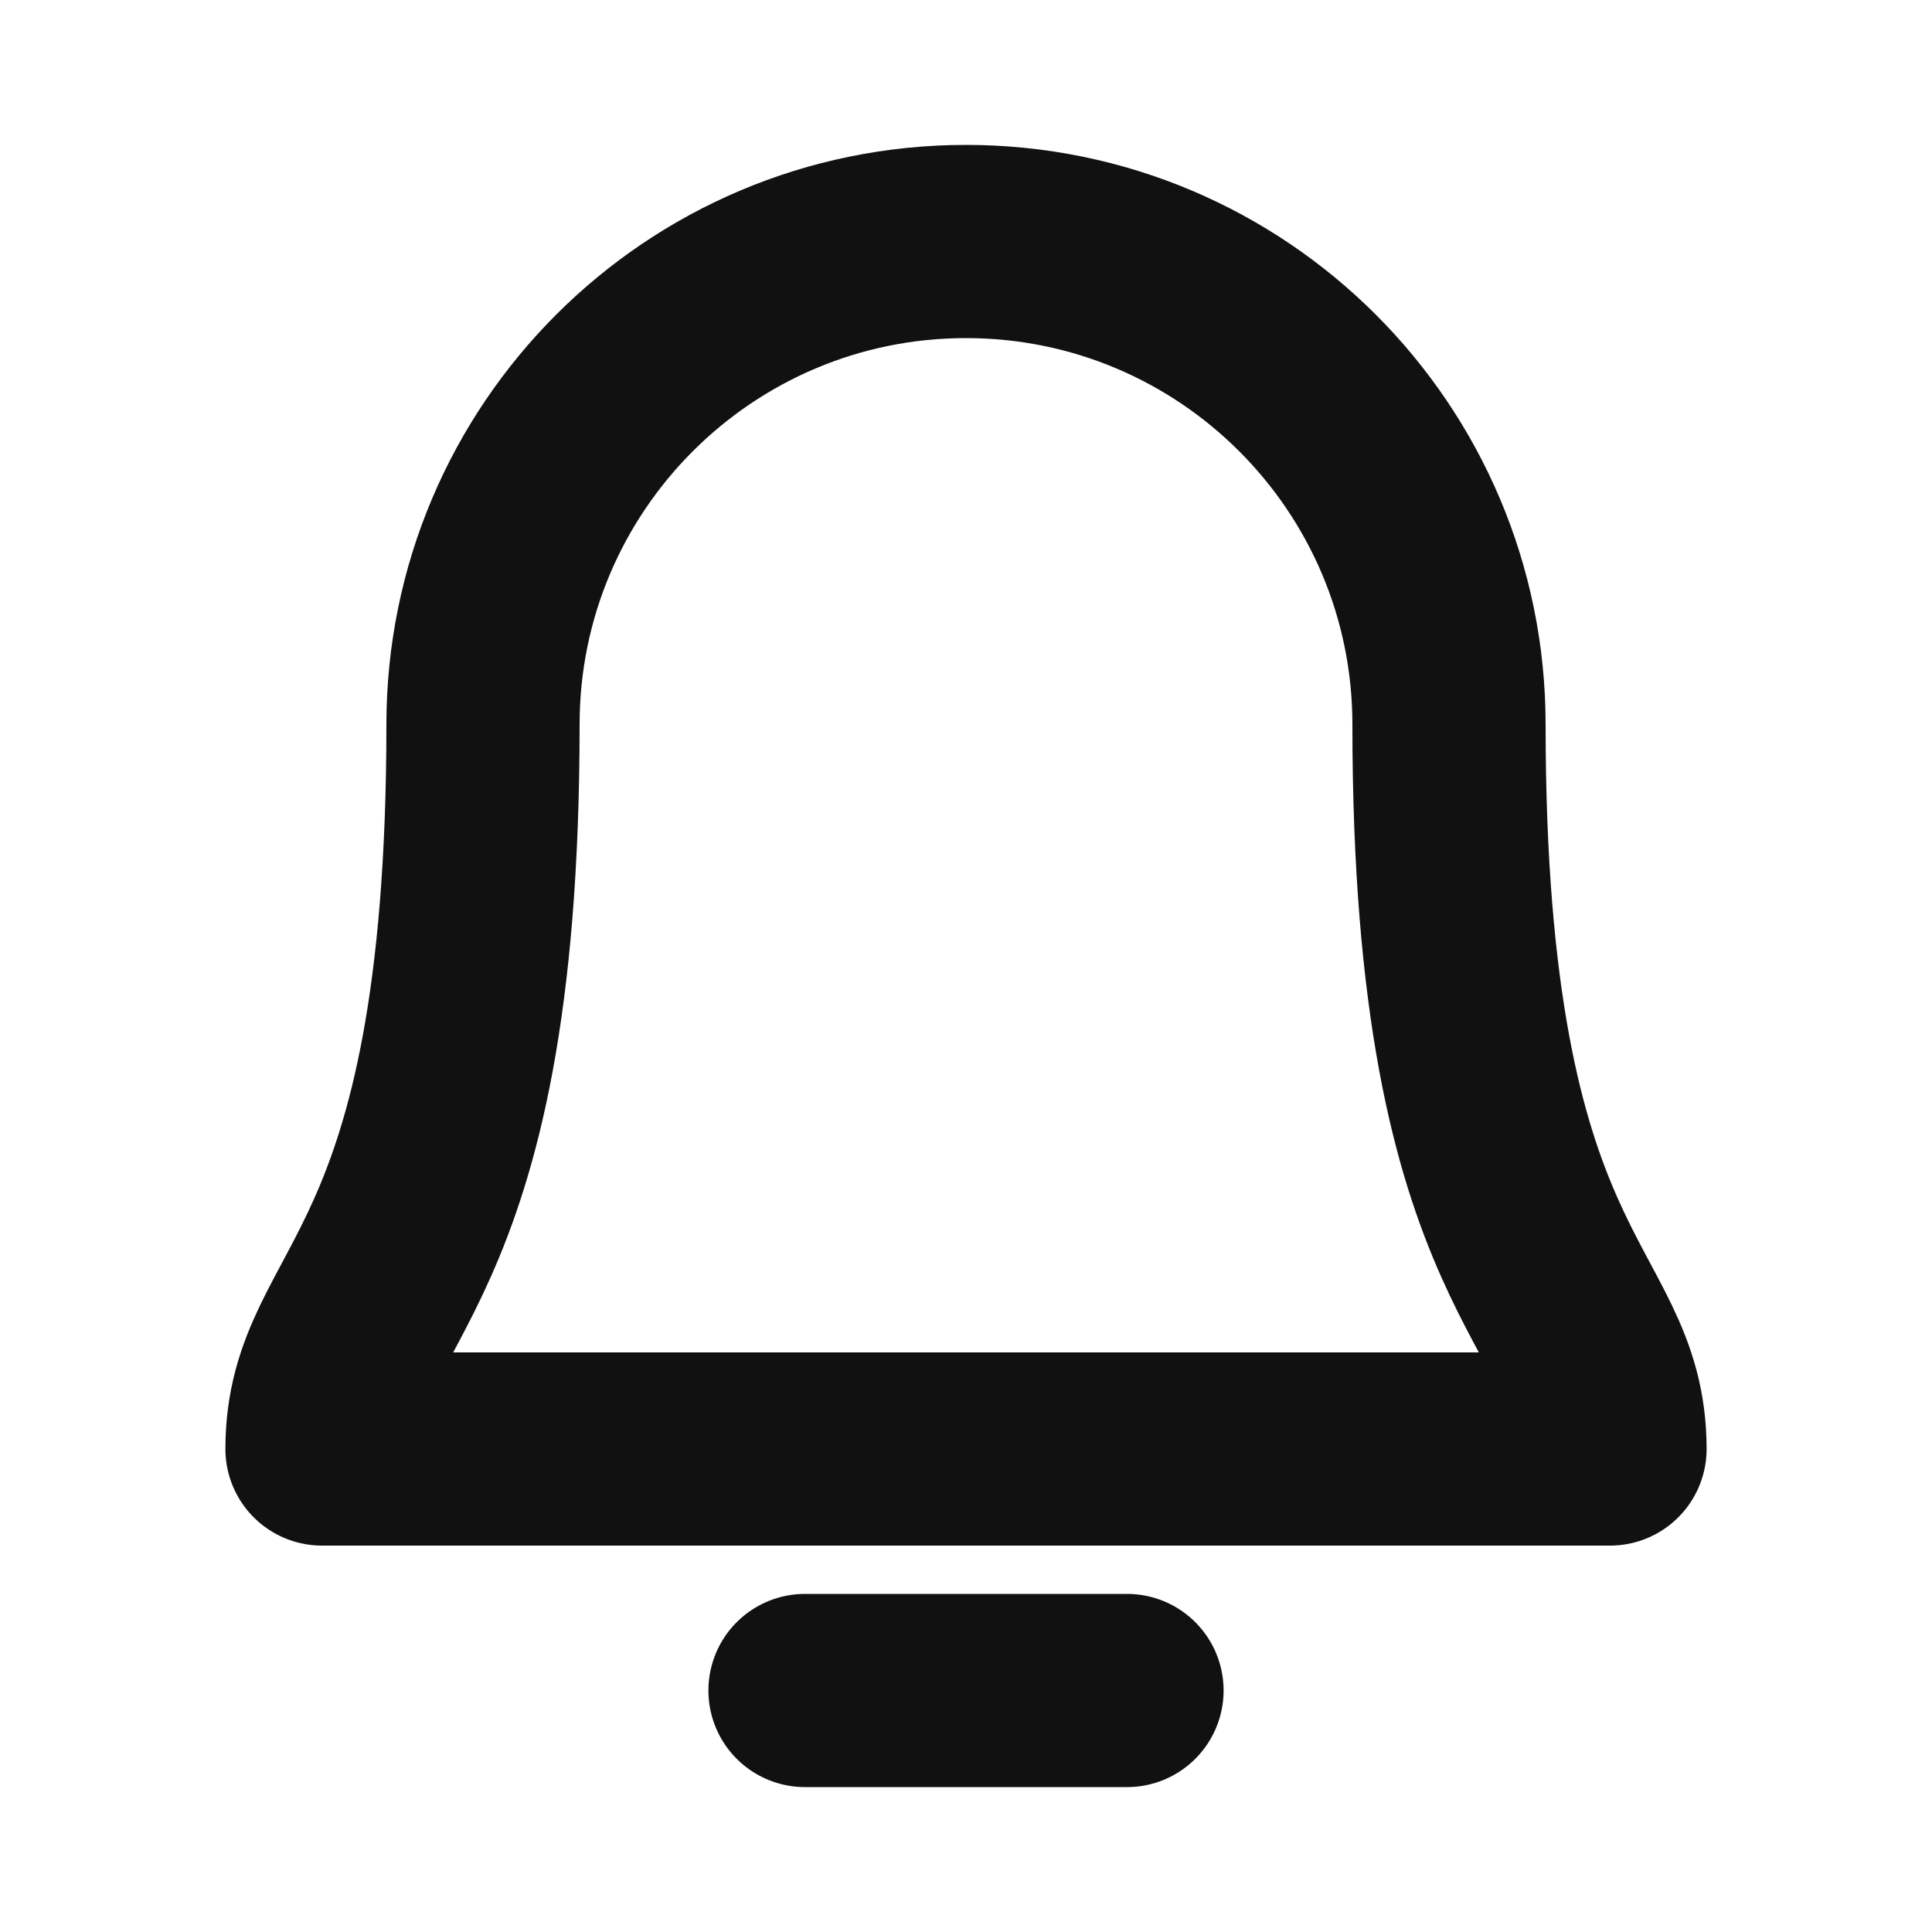
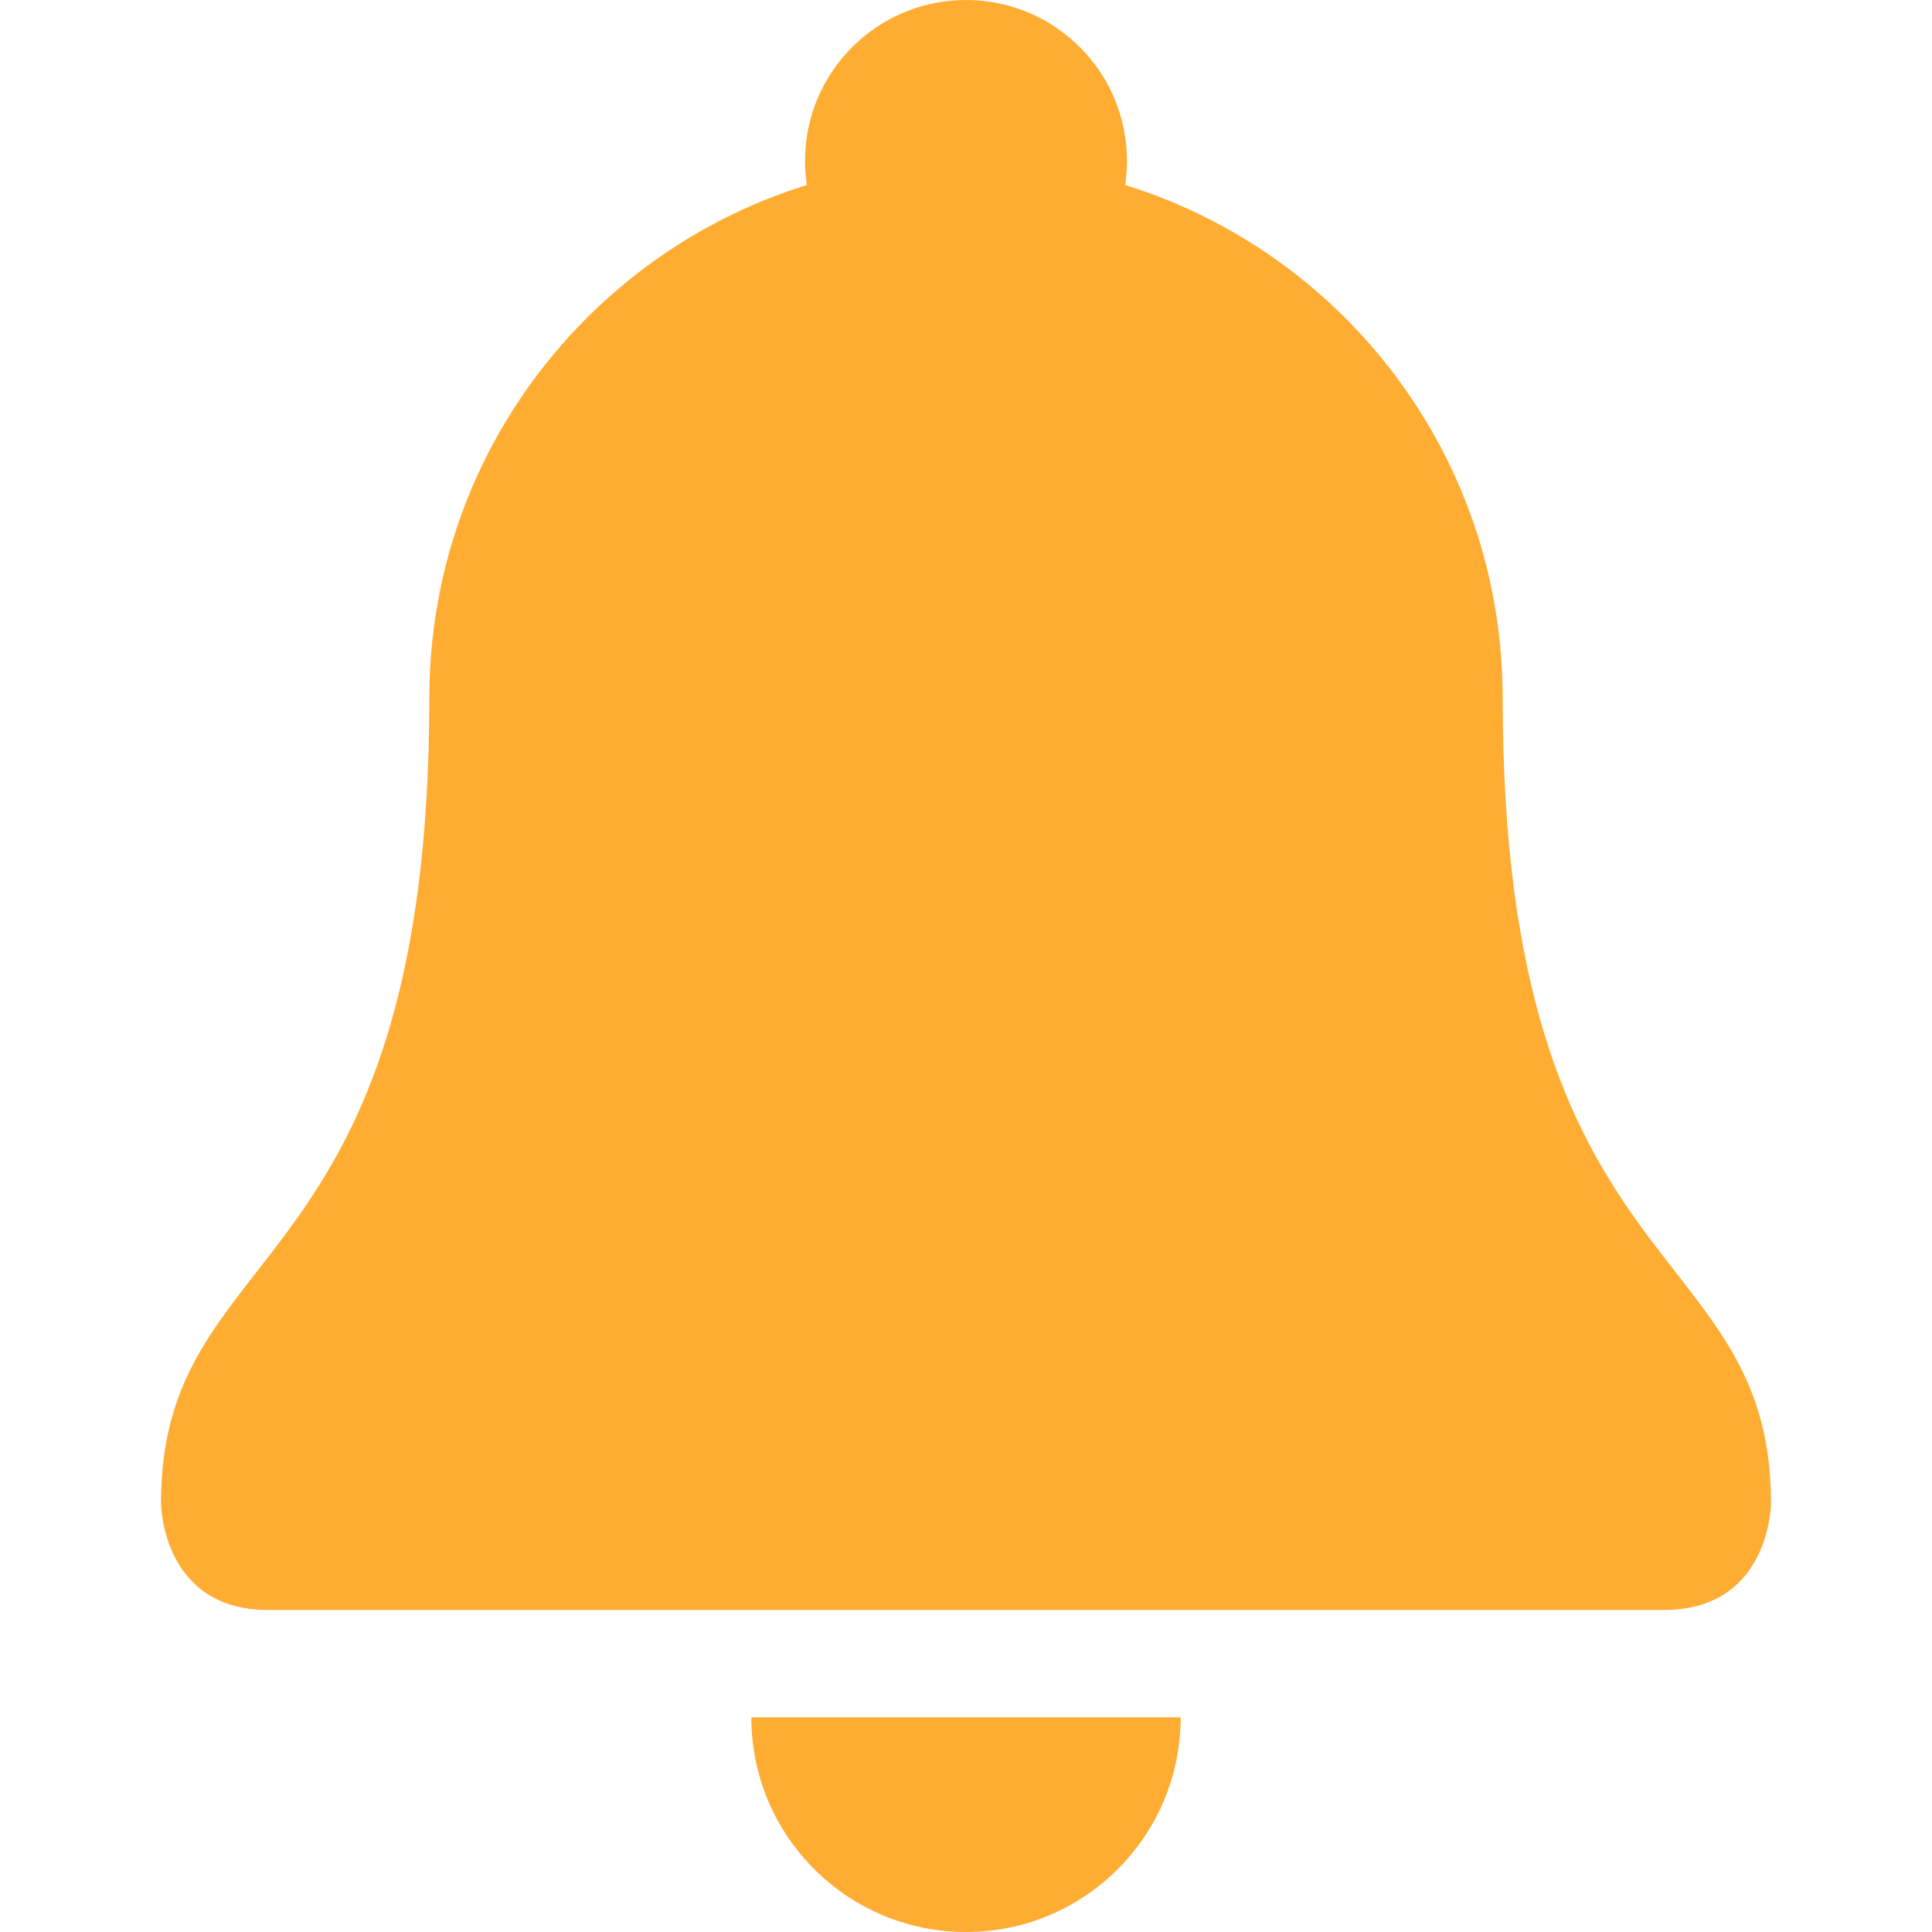
- <svg xmlns="http://www.w3.org/2000/svg" viewBox="0 0 24 24" fill="none" stroke="#111" stroke-width="2.4" stroke-linecap="round" stroke-linejoin="round">
-   <path d="M6 9a6 6 0 0 1 12 0c0 7 2 7 2 9H4c0-2 2-2 2-9z" />
-   <path d="M10 21h4" />
+ <svg xmlns="http://www.w3.org/2000/svg" viewBox="0 0 36 36">
+   <path fill="#FFAC33" d="M28 13c0 11 5 10 5 15 0 0 0 2-2 2H5c-2 0-2-2-2-2 0-5 5-4 5-15C8 7.478 12.477 3 18 3s10 4.478 10 10z" />
+   <circle fill="#FFAC33" cx="18" cy="3" r="3" />
+   <path fill="#FFAC33" d="M18 36c2.209 0 4-1.791 4-4h-8c0 2.209 1.791 4 4 4z" />
</svg>
